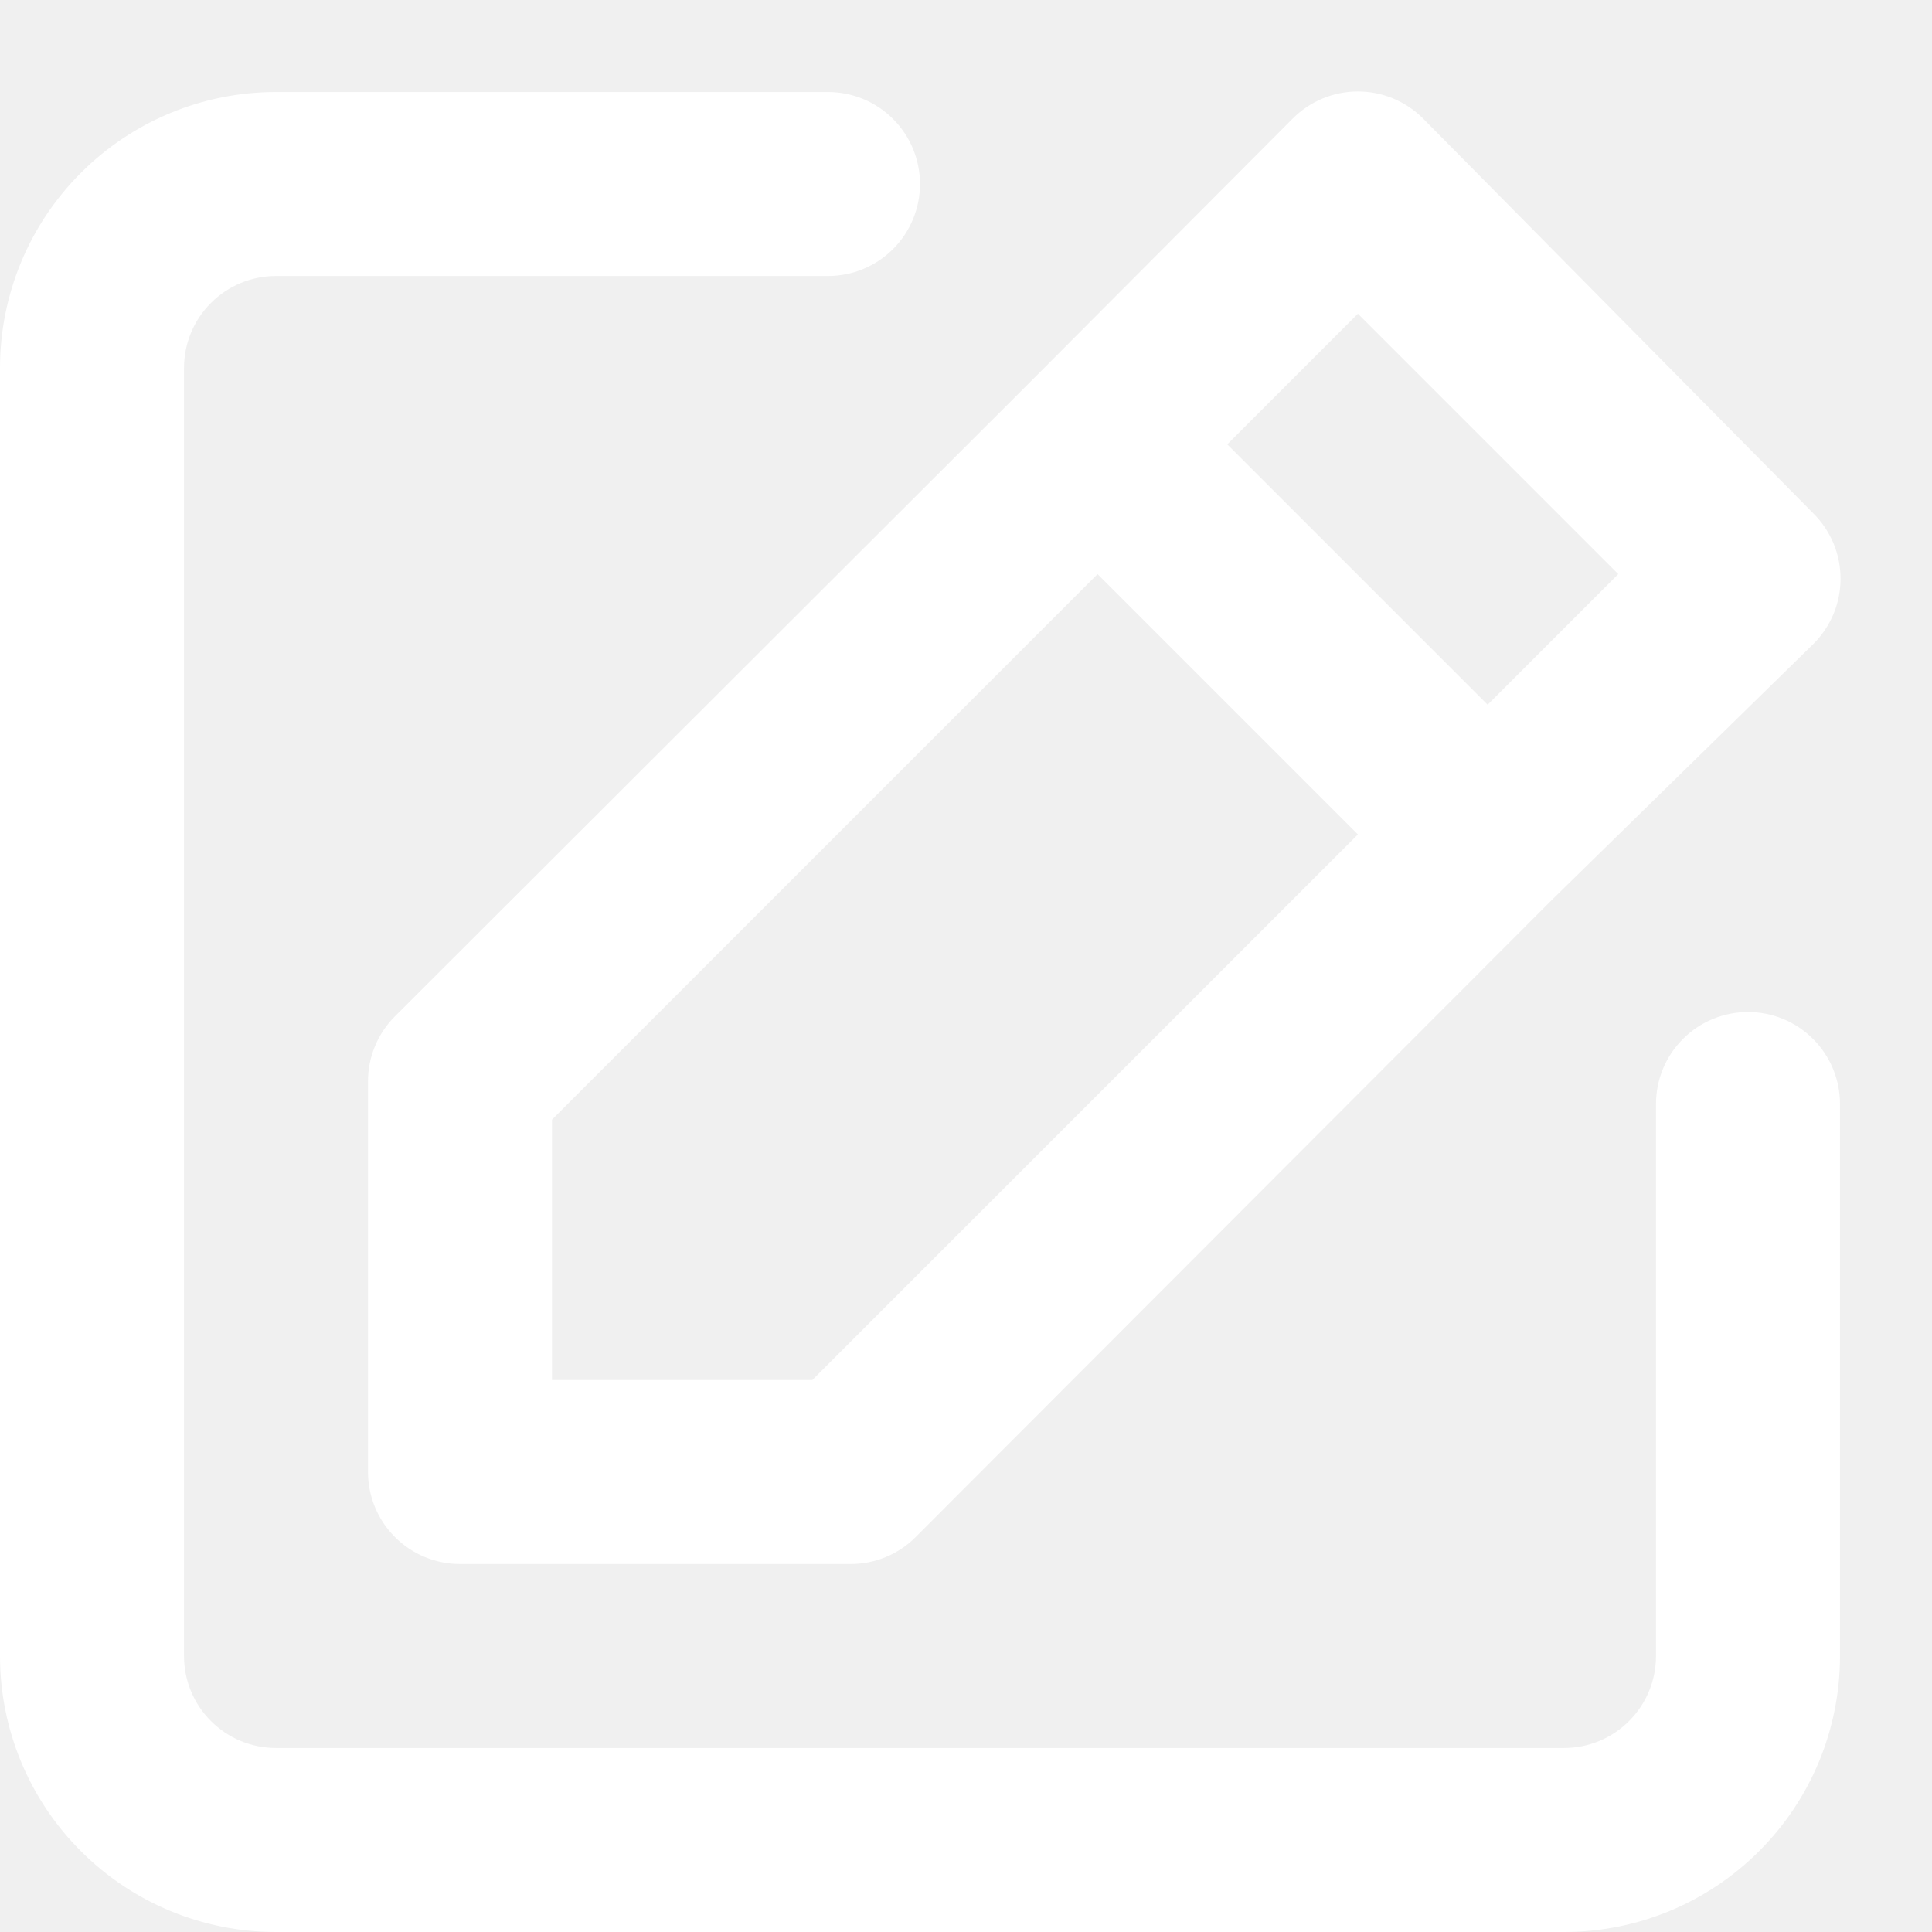
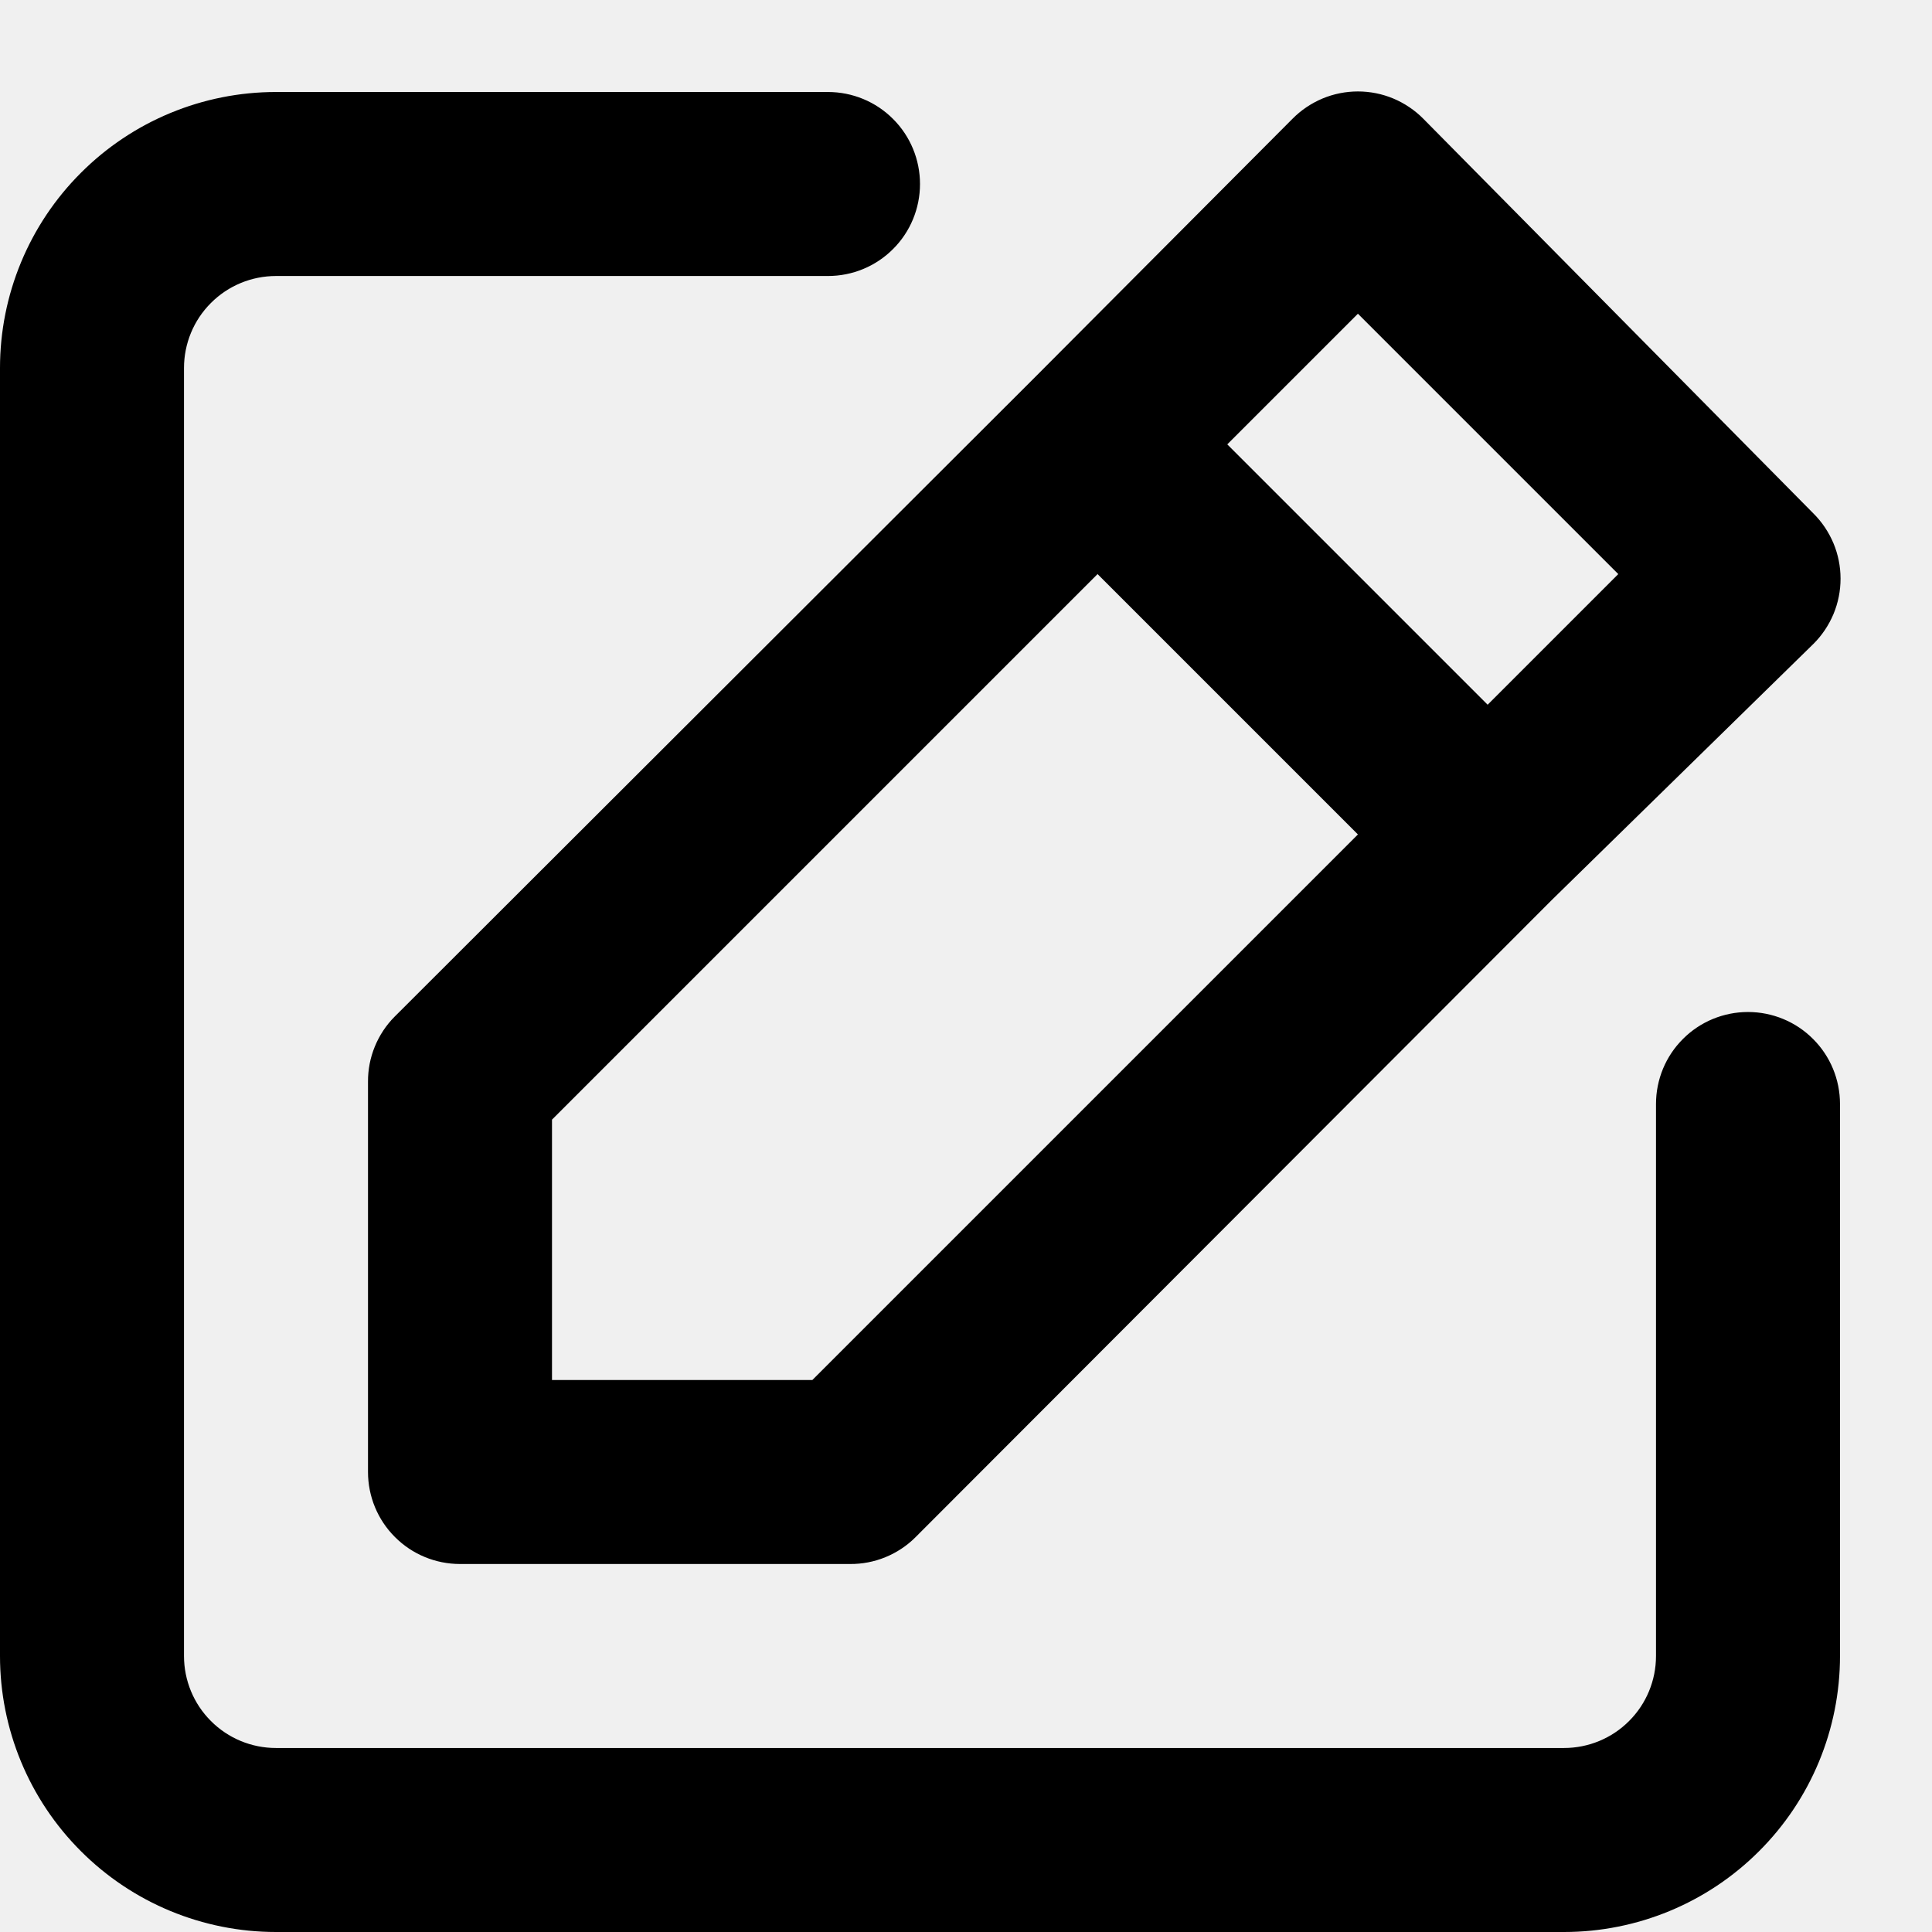
<svg xmlns="http://www.w3.org/2000/svg" width="21" height="21" viewBox="0 0 21 21" fill="none">
-   <path d="M19 11C18.735 11 18.48 11.105 18.293 11.293C18.105 11.48 18 11.735 18 12V18C18 18.265 17.895 18.52 17.707 18.707C17.52 18.895 17.265 19 17 19H3C2.735 19 2.48 18.895 2.293 18.707C2.105 18.52 2 18.265 2 18V4C2 3.735 2.105 3.48 2.293 3.293C2.48 3.105 2.735 3 3 3H9C9.265 3 9.52 2.895 9.707 2.707C9.895 2.52 10 2.265 10 2C10 1.735 9.895 1.48 9.707 1.293C9.52 1.105 9.265 1 9 1H3C2.204 1 1.441 1.316 0.879 1.879C0.316 2.441 0 3.204 0 4V18C0 18.796 0.316 19.559 0.879 20.121C1.441 20.684 2.204 21 3 21H17C17.796 21 18.559 20.684 19.121 20.121C19.684 19.559 20 18.796 20 18V12C20 11.735 19.895 11.48 19.707 11.293C19.52 11.105 19.265 11 19 11ZM4 11.76V16C4 16.265 4.105 16.52 4.293 16.707C4.48 16.895 4.735 17 5 17H9.24C9.372 17.001 9.502 16.976 9.624 16.926C9.746 16.876 9.857 16.803 9.95 16.71L16.87 9.78L19.71 7C19.804 6.907 19.878 6.796 19.929 6.675C19.98 6.553 20.006 6.422 20.006 6.29C20.006 6.158 19.98 6.027 19.929 5.905C19.878 5.784 19.804 5.673 19.71 5.58L15.47 1.29C15.377 1.196 15.266 1.122 15.145 1.071C15.023 1.02 14.892 0.994 14.76 0.994C14.628 0.994 14.497 1.02 14.375 1.071C14.254 1.122 14.143 1.196 14.05 1.29L11.23 4.12L4.29 11.05C4.197 11.143 4.124 11.254 4.074 11.376C4.024 11.498 3.999 11.628 4 11.76ZM14.76 3.41L17.59 6.24L16.17 7.66L13.34 4.83L14.76 3.41ZM6 12.17L11.93 6.24L14.76 9.07L8.83 15H6V12.17Z" fill="white" />
+   <path d="M19 11C18.735 11 18.48 11.105 18.293 11.293C18.105 11.48 18 11.735 18 12V18C18 18.265 17.895 18.52 17.707 18.707C17.52 18.895 17.265 19 17 19H3C2.735 19 2.48 18.895 2.293 18.707C2.105 18.52 2 18.265 2 18V4C2 3.735 2.105 3.48 2.293 3.293C2.48 3.105 2.735 3 3 3H9C9.265 3 9.52 2.895 9.707 2.707C9.895 2.52 10 2.265 10 2C10 1.735 9.895 1.48 9.707 1.293C9.52 1.105 9.265 1 9 1H3C2.204 1 1.441 1.316 0.879 1.879C0.316 2.441 0 3.204 0 4V18C0 18.796 0.316 19.559 0.879 20.121C1.441 20.684 2.204 21 3 21H17C17.796 21 18.559 20.684 19.121 20.121C19.684 19.559 20 18.796 20 18V12C20 11.735 19.895 11.48 19.707 11.293C19.52 11.105 19.265 11 19 11ZM4 11.76V16C4 16.265 4.105 16.52 4.293 16.707C4.48 16.895 4.735 17 5 17H9.24C9.372 17.001 9.502 16.976 9.624 16.926C9.746 16.876 9.857 16.803 9.95 16.71L16.87 9.78L19.71 7C19.804 6.907 19.878 6.796 19.929 6.675C19.98 6.553 20.006 6.422 20.006 6.29C20.006 6.158 19.98 6.027 19.929 5.905C19.878 5.784 19.804 5.673 19.71 5.58L15.47 1.29C15.377 1.196 15.266 1.122 15.145 1.071C15.023 1.02 14.892 0.994 14.76 0.994C14.628 0.994 14.497 1.02 14.375 1.071C14.254 1.122 14.143 1.196 14.05 1.29L11.23 4.12L4.29 11.05C4.197 11.143 4.124 11.254 4.074 11.376C4.024 11.498 3.999 11.628 4 11.76ZM14.76 3.41L17.59 6.24L16.17 7.66L13.34 4.83L14.76 3.41ZM6 12.17L11.93 6.24L14.76 9.07L8.83 15H6V12.17Z" fill="black" />
</svg>
